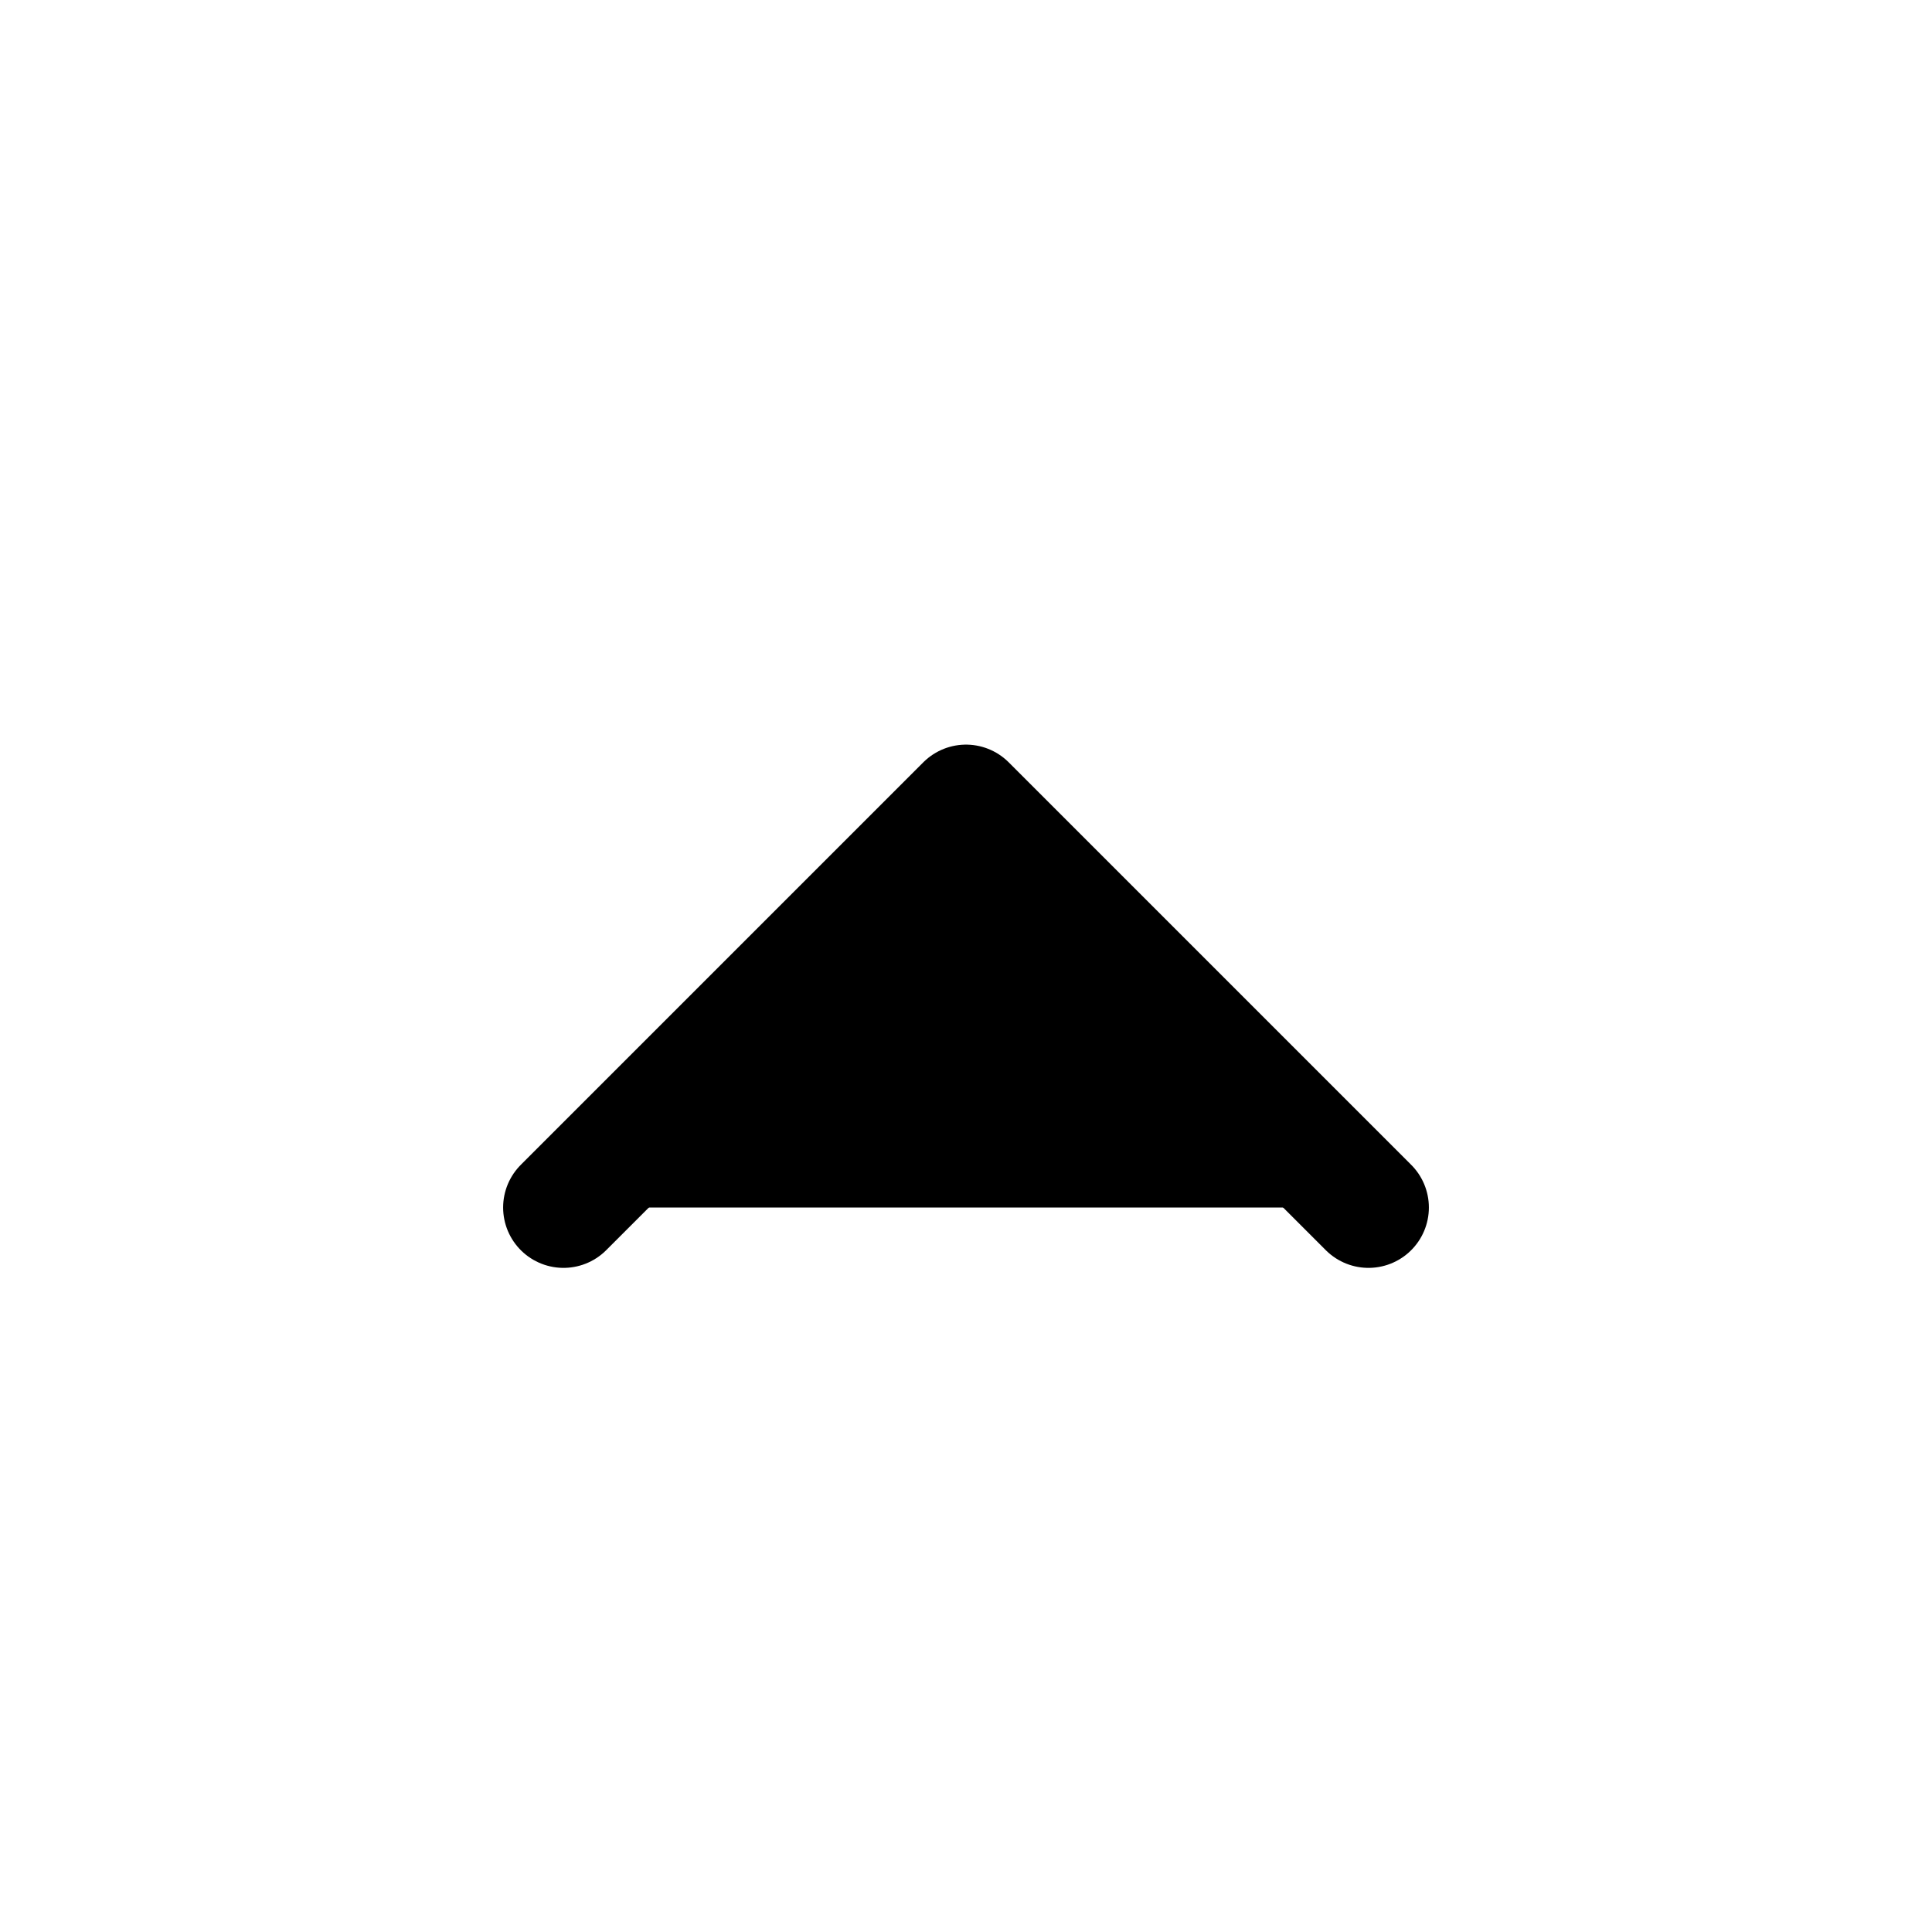
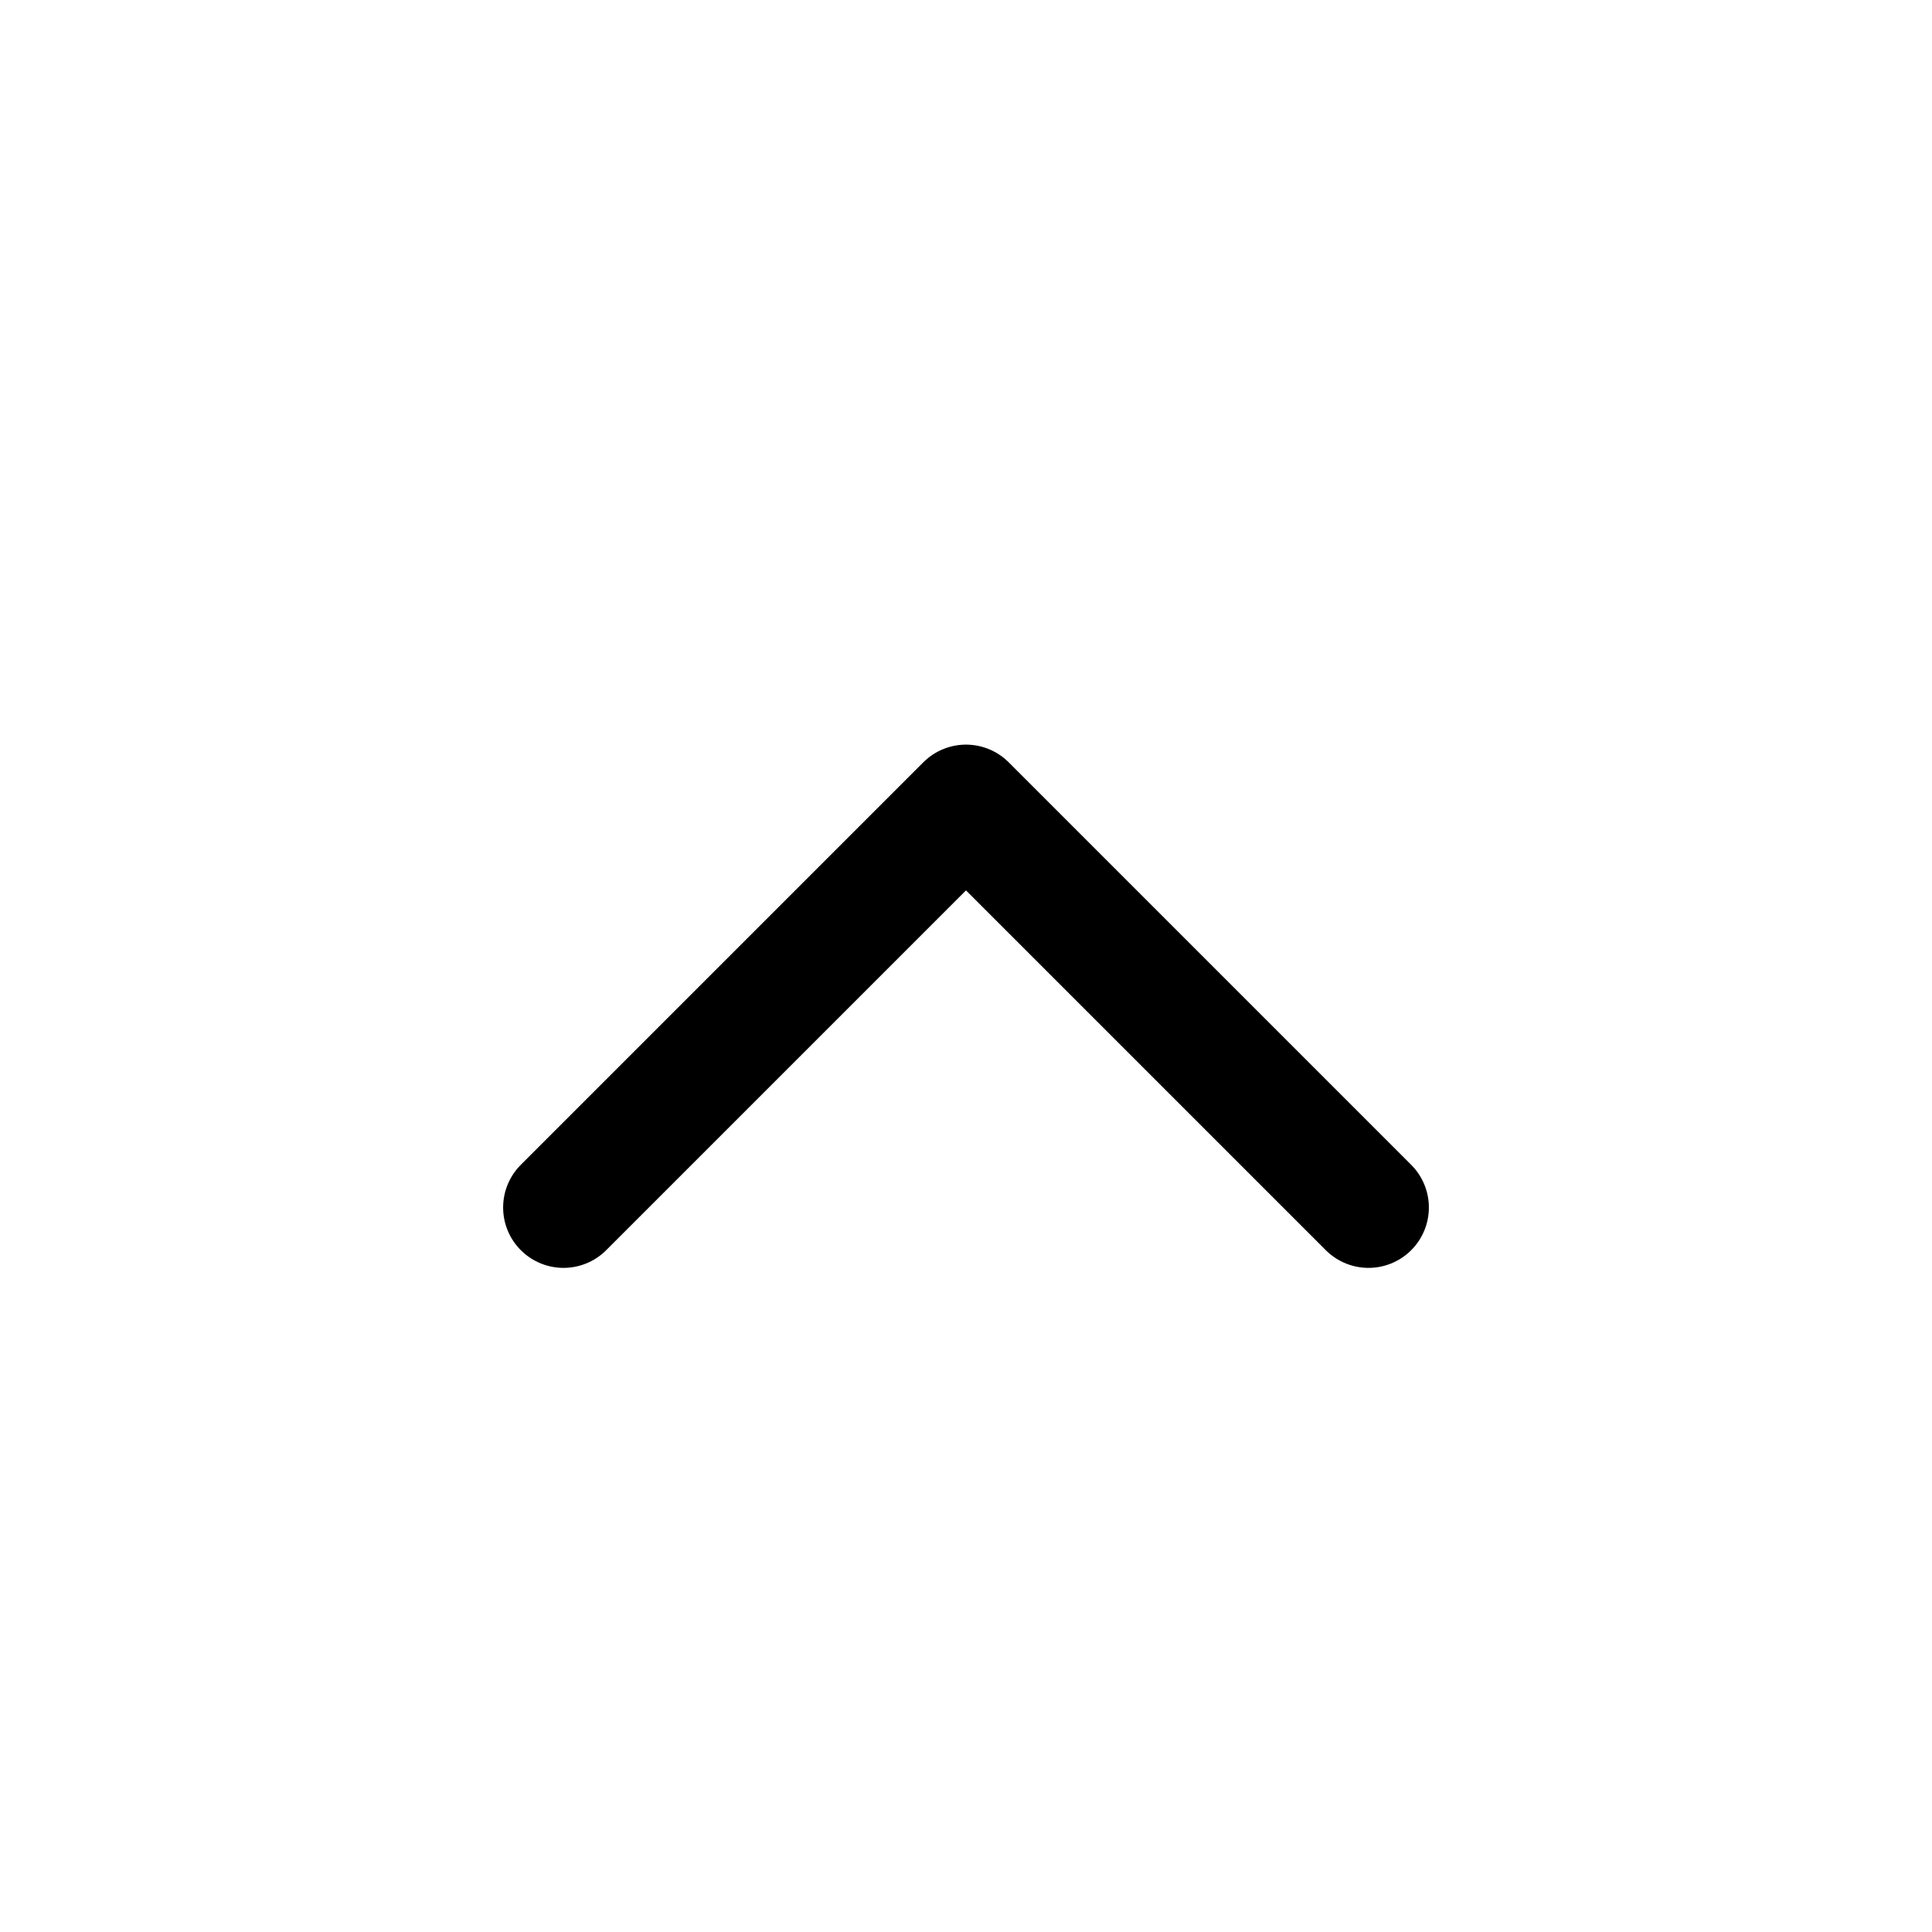
- <svg xmlns="http://www.w3.org/2000/svg" width="800px" height="800px" viewBox="0 0 24 24" fill="currentColor">
-   <path d="M17 15L12 10L7 15" stroke="#000000" stroke-width="1.5" stroke-linecap="round" stroke-linejoin="round" />
+ <svg xmlns="http://www.w3.org/2000/svg" width="800px" height="800px" viewBox="0 0 24 24" fill="none">
+   <path d="M17 15L12 10L7 15" stroke="currentColor" stroke-width="1.5" stroke-linecap="round" stroke-linejoin="round" />
</svg>
